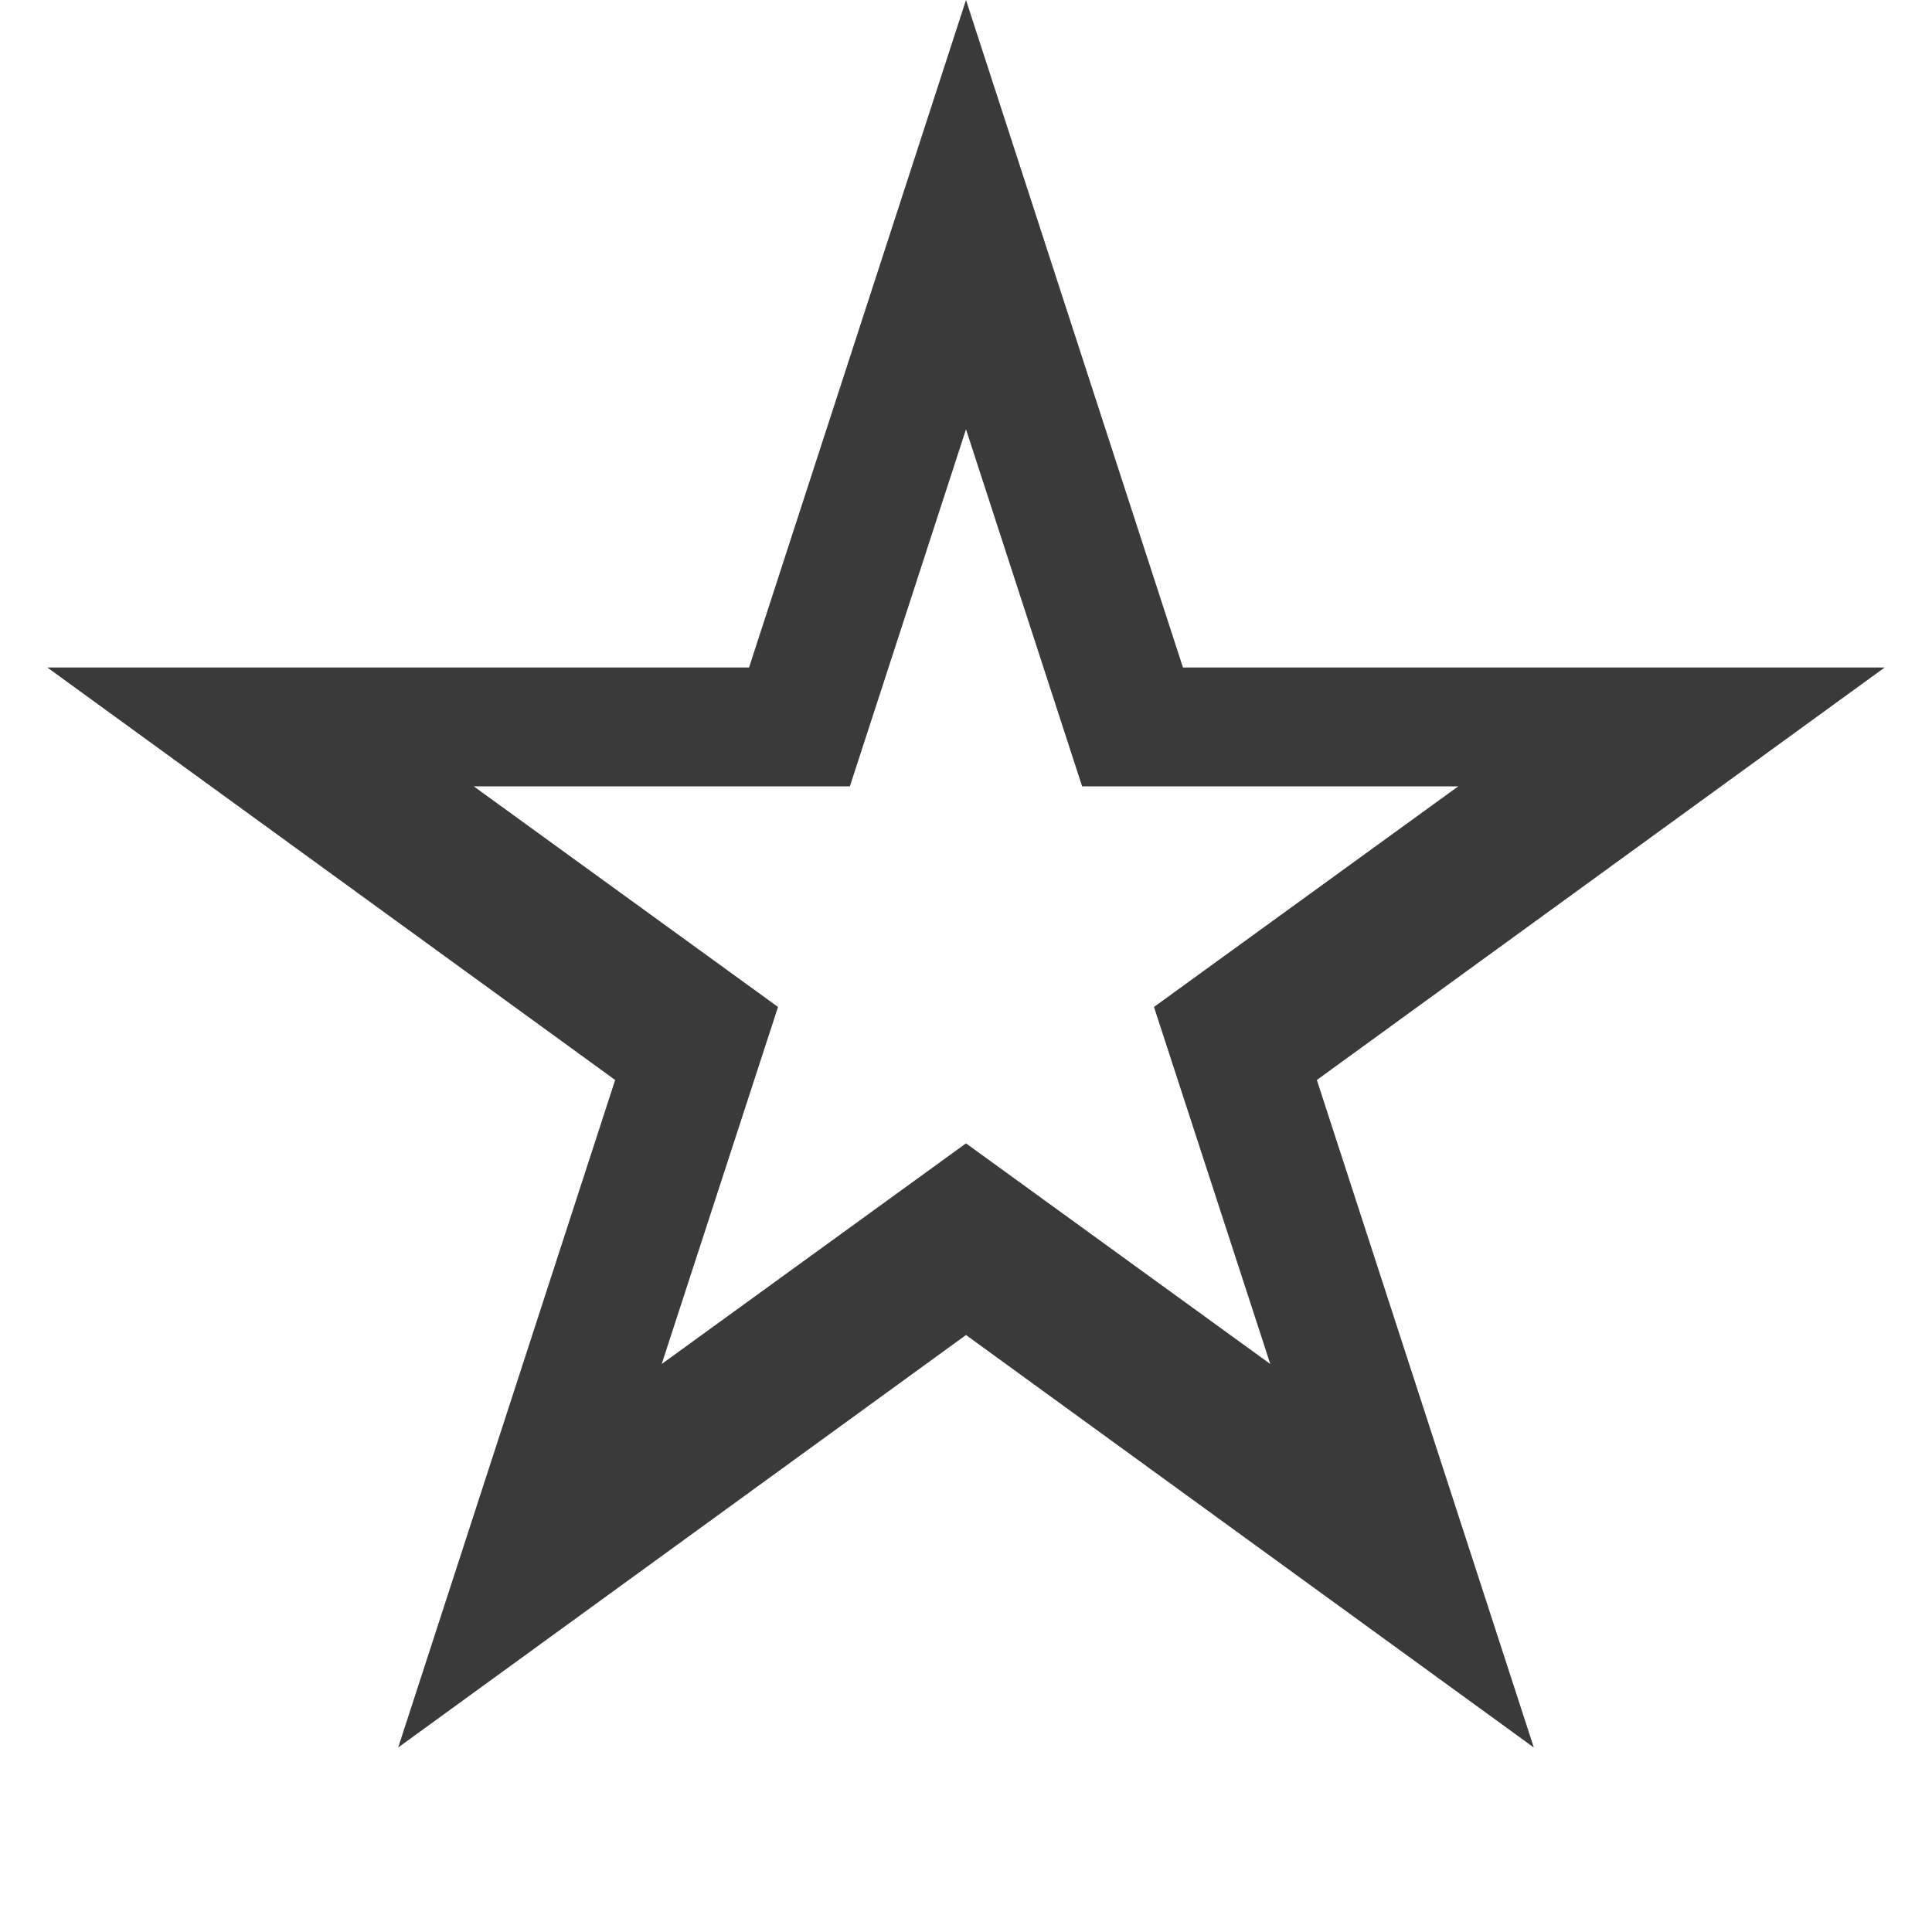
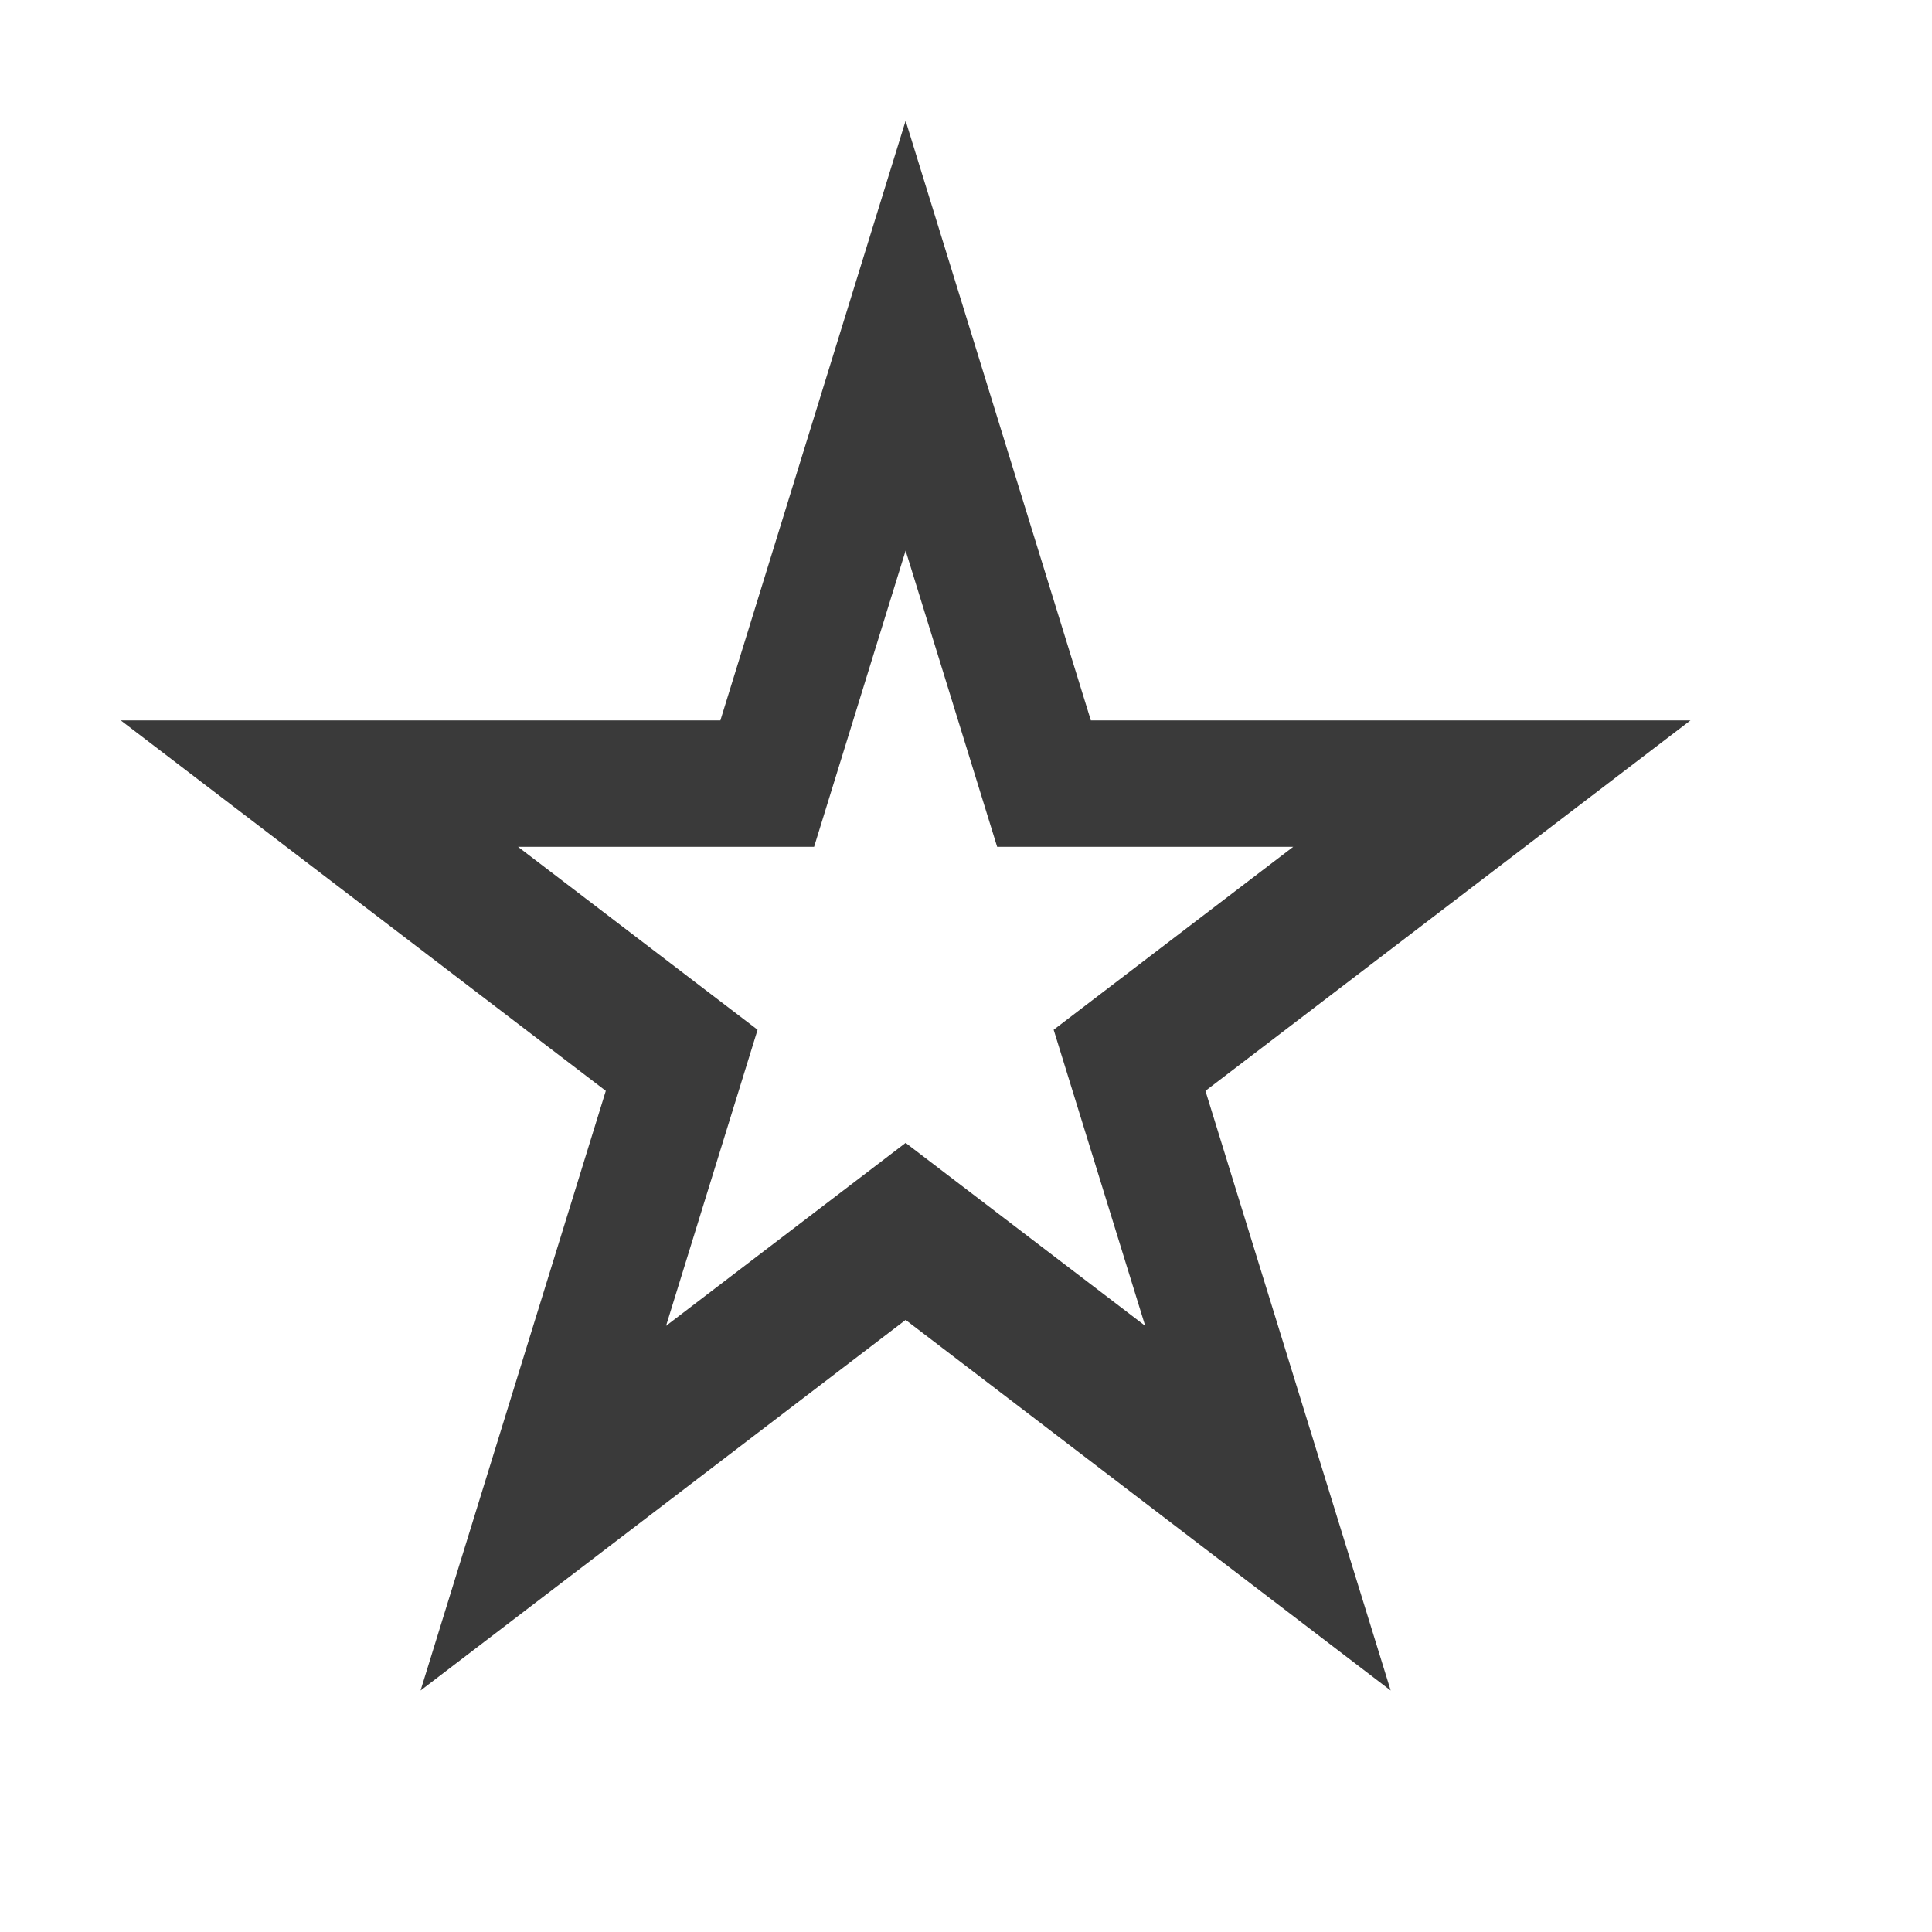
- <svg xmlns="http://www.w3.org/2000/svg" width="10" height="10" viewBox="0 0 10 10" fill="none">
-   <path fill-rule="evenodd" clip-rule="evenodd" d="M6.123 3.455L5 0L3.877 3.455H0.245L3.184 5.59L2.061 9.045L5 6.91L7.939 9.045L6.816 5.59L9.755 3.455H6.123ZM5.601 4.07L5 2.222L4.399 4.07H2.452L4.027 5.212L3.425 7.06L5 5.918L6.575 7.06L5.973 5.212L7.548 4.07H5.601Z" fill="#3A3A3A" />
+ <svg xmlns="http://www.w3.org/2000/svg" width="16" height="16" viewBox="0 0 16 16" fill="none">
+   <path fill-rule="evenodd" clip-rule="evenodd" d="M9.034 5.966L7.5 1L5.966 5.966H1L5.017 9.034L3.483 14L7.5 10.931L11.517 14L9.983 9.034L14 5.966H9.034ZM8.258 7.013L7.5 4.56L6.742 7.013H4.29L6.274 8.528L5.516 10.98L7.5 9.465L9.484 10.98L8.726 8.528L10.71 7.013H8.258Z" fill="#3A3A3A" />
</svg>
